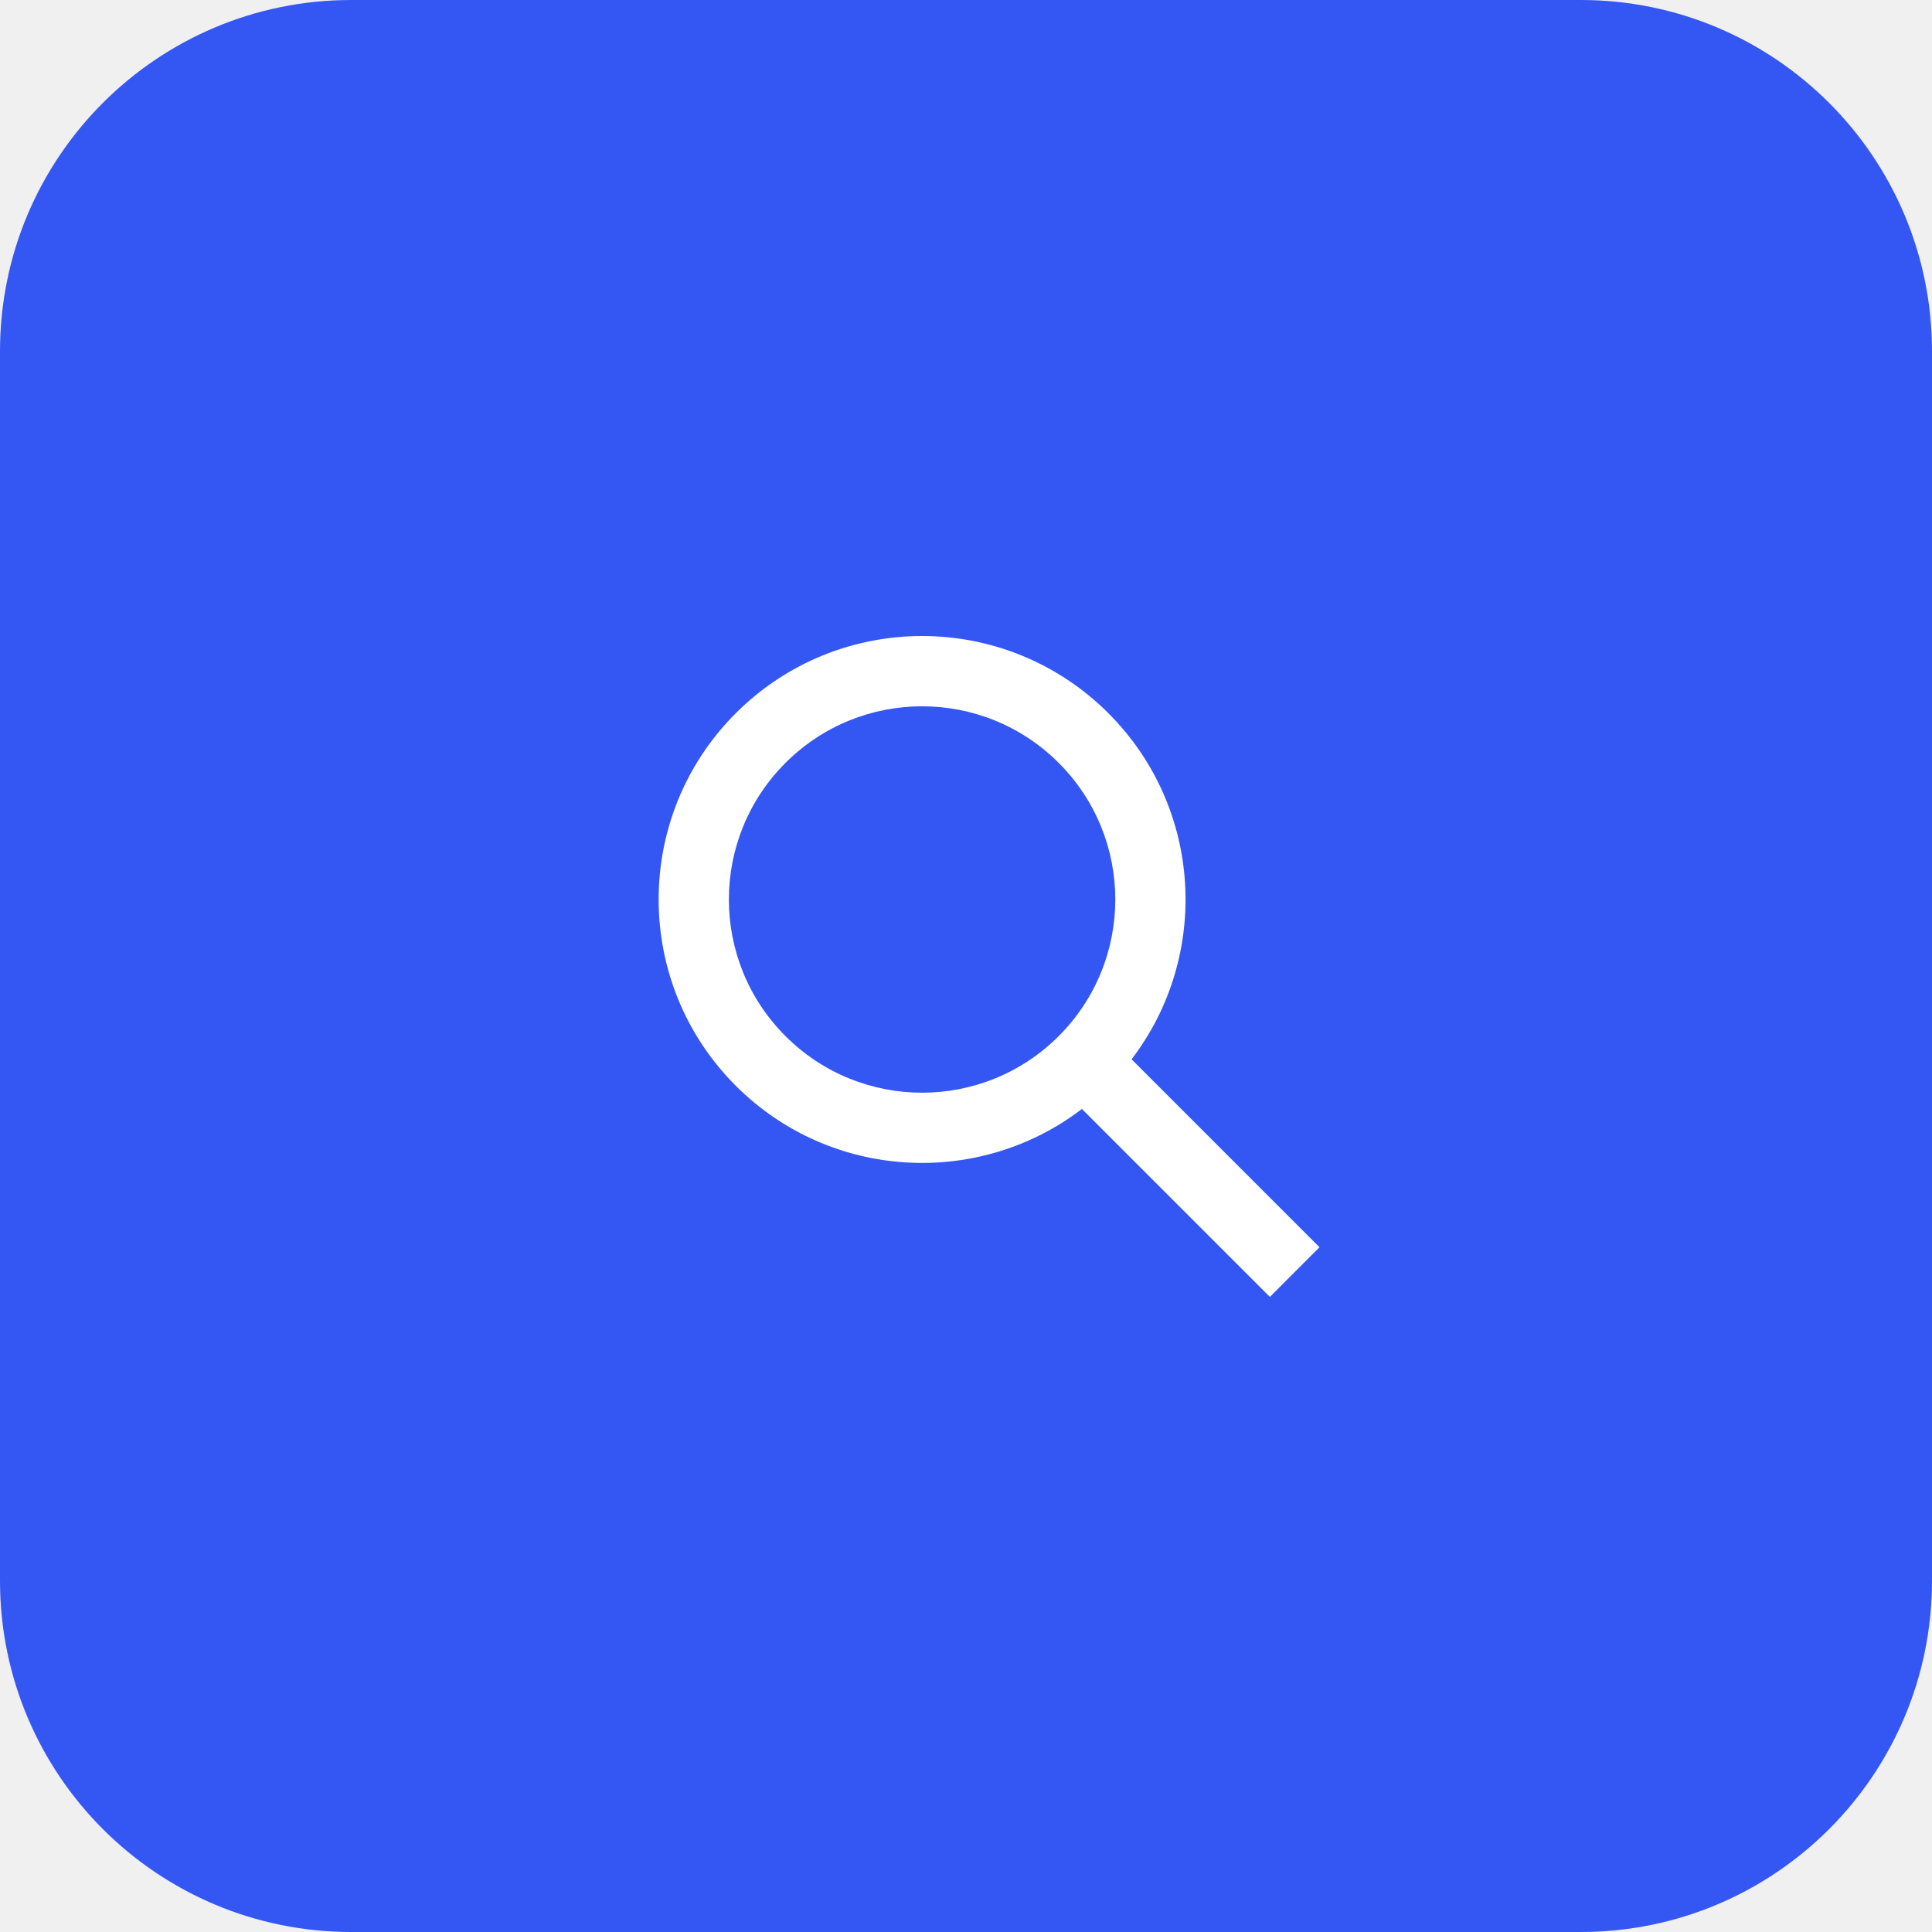
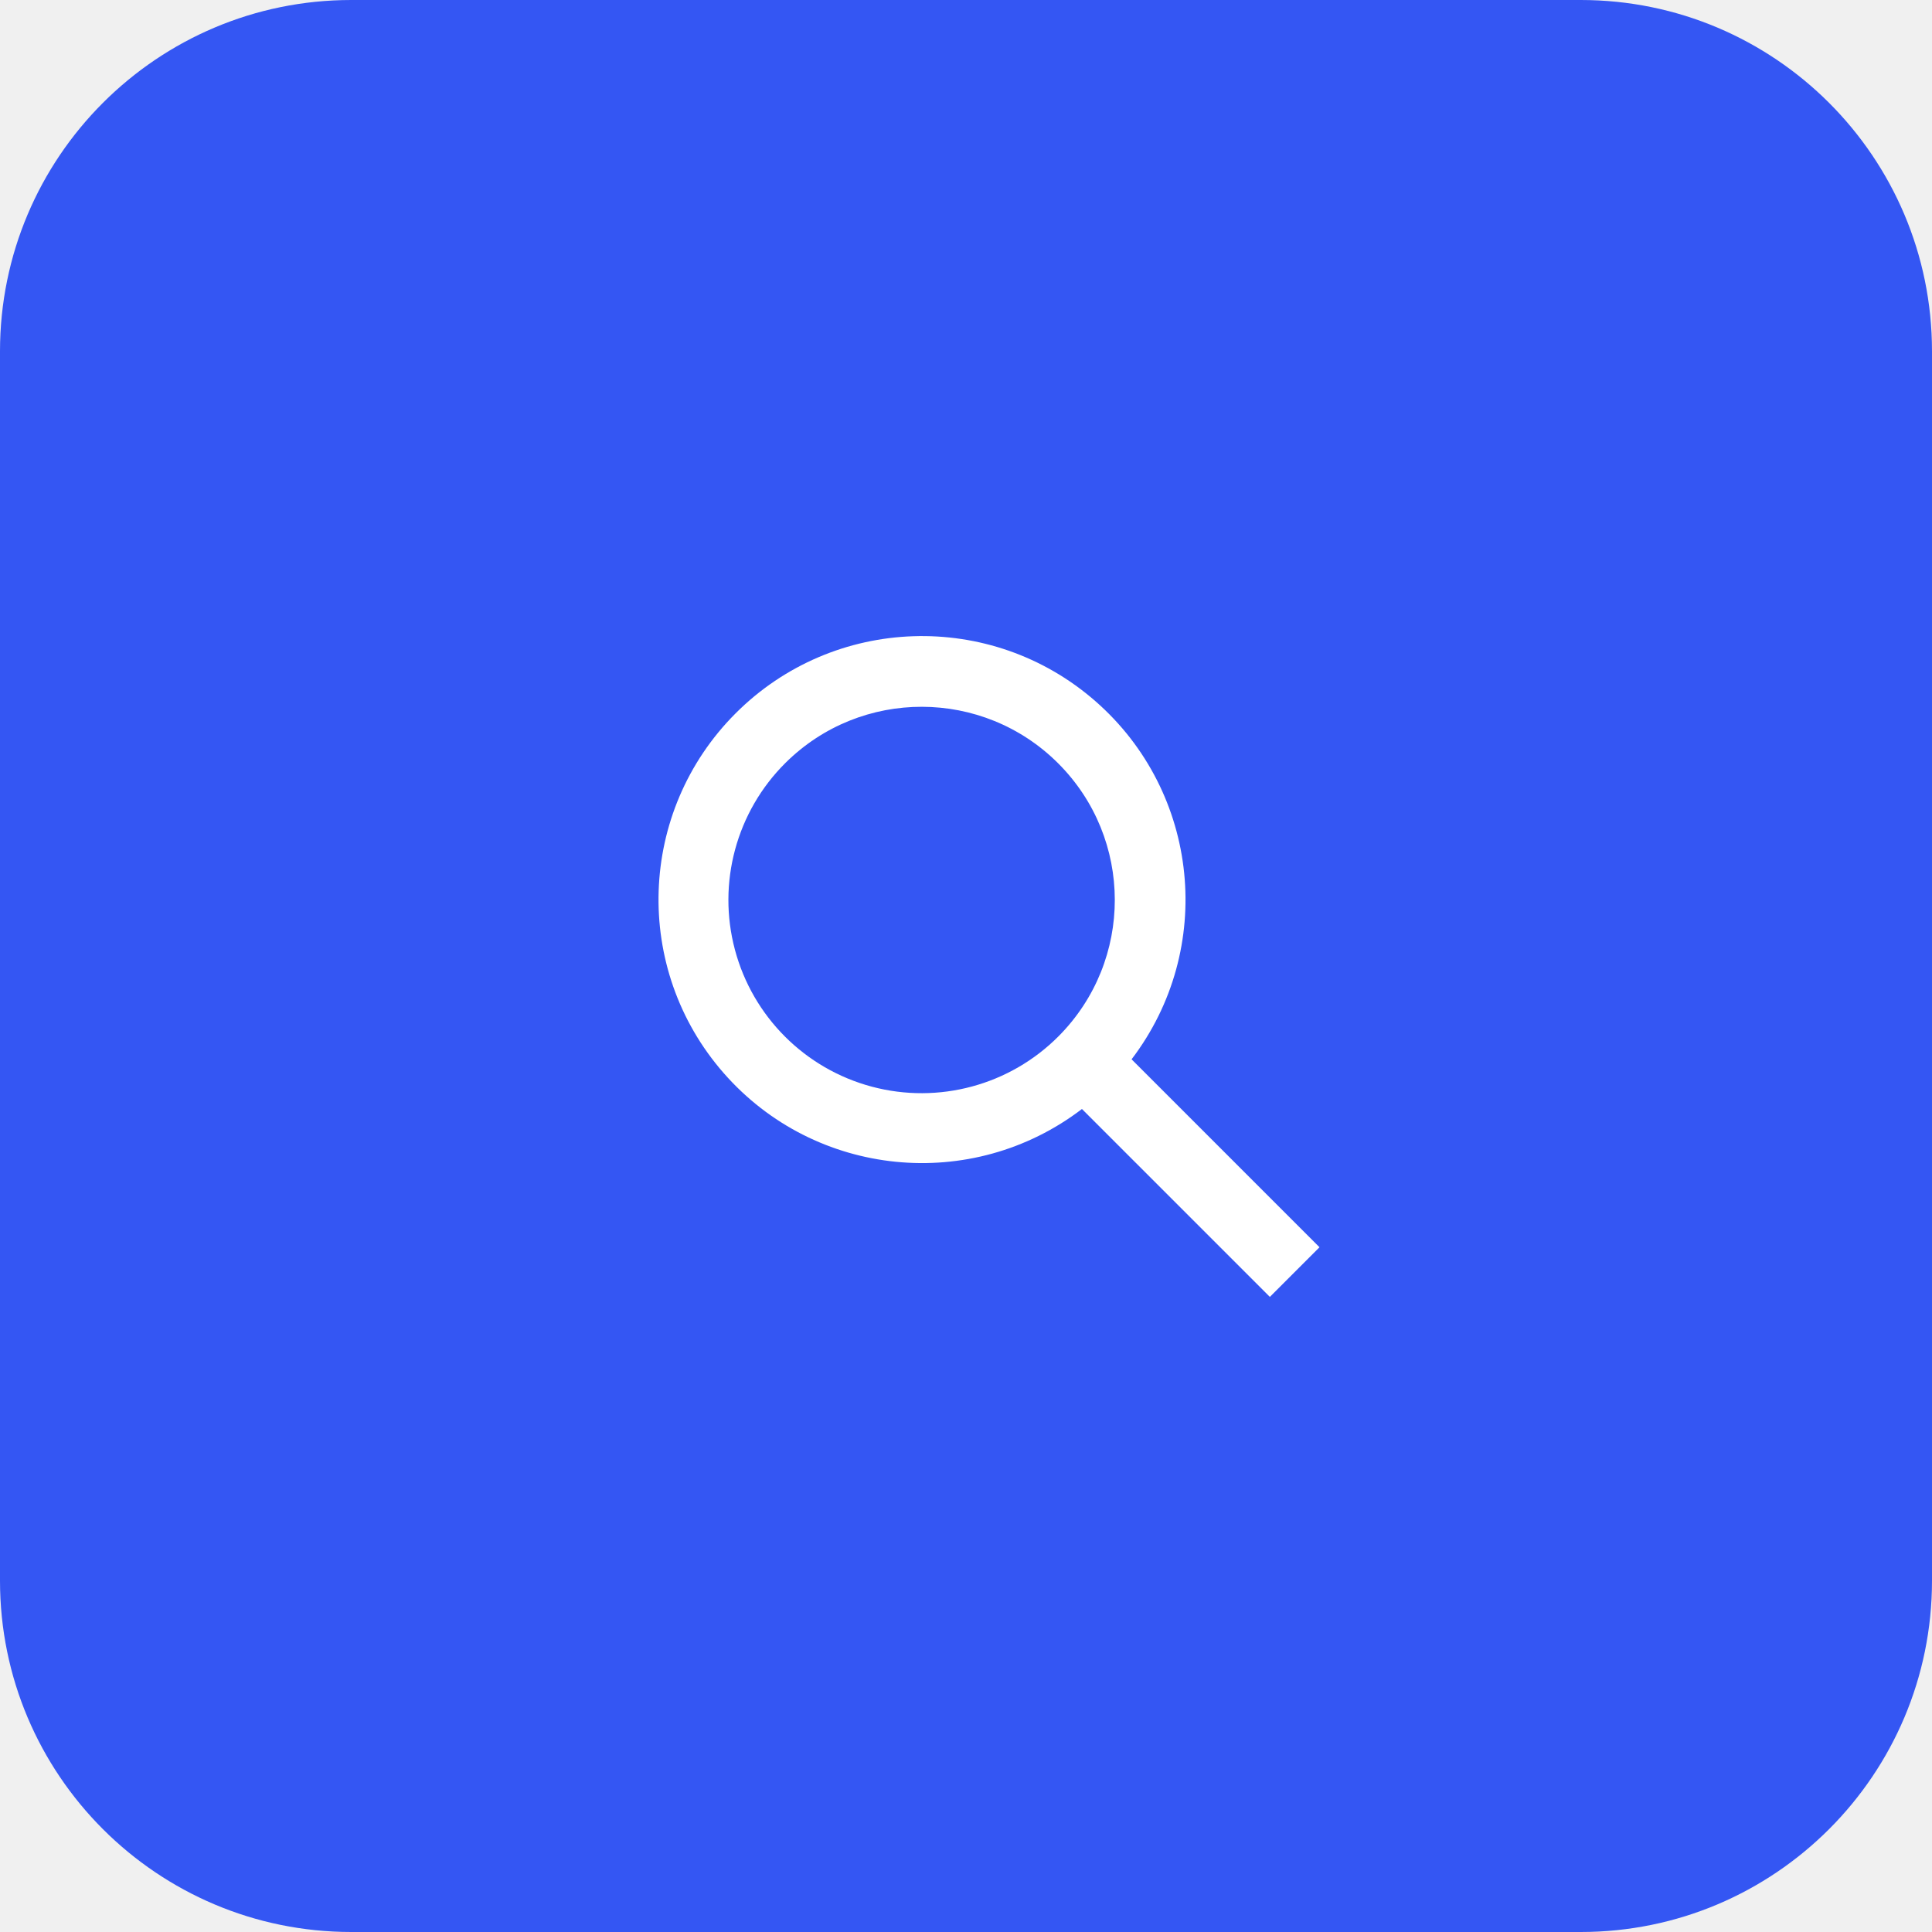
- <svg xmlns="http://www.w3.org/2000/svg" width="44" height="44" viewBox="0 0 44 44" fill="none">
+ <svg xmlns="http://www.w3.org/2000/svg" width="44" height="44" fill="none">
  <rect width="44" height="44" rx="8" fill="#3456F3" />
-   <path fill-rule="evenodd" clip-rule="evenodd" d="M24.111 23.597C22.393 25.315 19.607 25.315 17.889 23.597C16.17 21.878 16.17 19.092 17.889 17.374C19.607 15.656 22.393 15.656 24.111 17.374C25.83 19.092 25.83 21.878 24.111 23.597ZM24.64 25.256C22.288 27.055 18.909 26.879 16.757 24.728C14.414 22.385 14.414 18.586 16.757 16.243C19.101 13.899 22.899 13.899 25.243 16.243C27.394 18.394 27.57 21.772 25.771 24.125L30.051 28.405L28.92 29.536L24.64 25.256Z" fill="white" />
+   <path fill-rule="evenodd" clip-rule="evenodd" d="M24.111 23.597a4.4 4.4 0 1 1-6.222-6.223 4.4 4.4 0 0 1 6.222 6.223zm.529 1.66a6.001 6.001 0 1 1 1.131-1.132l4.28 4.28-1.131 1.131-4.28-4.28z" fill="#fff" />
</svg>
